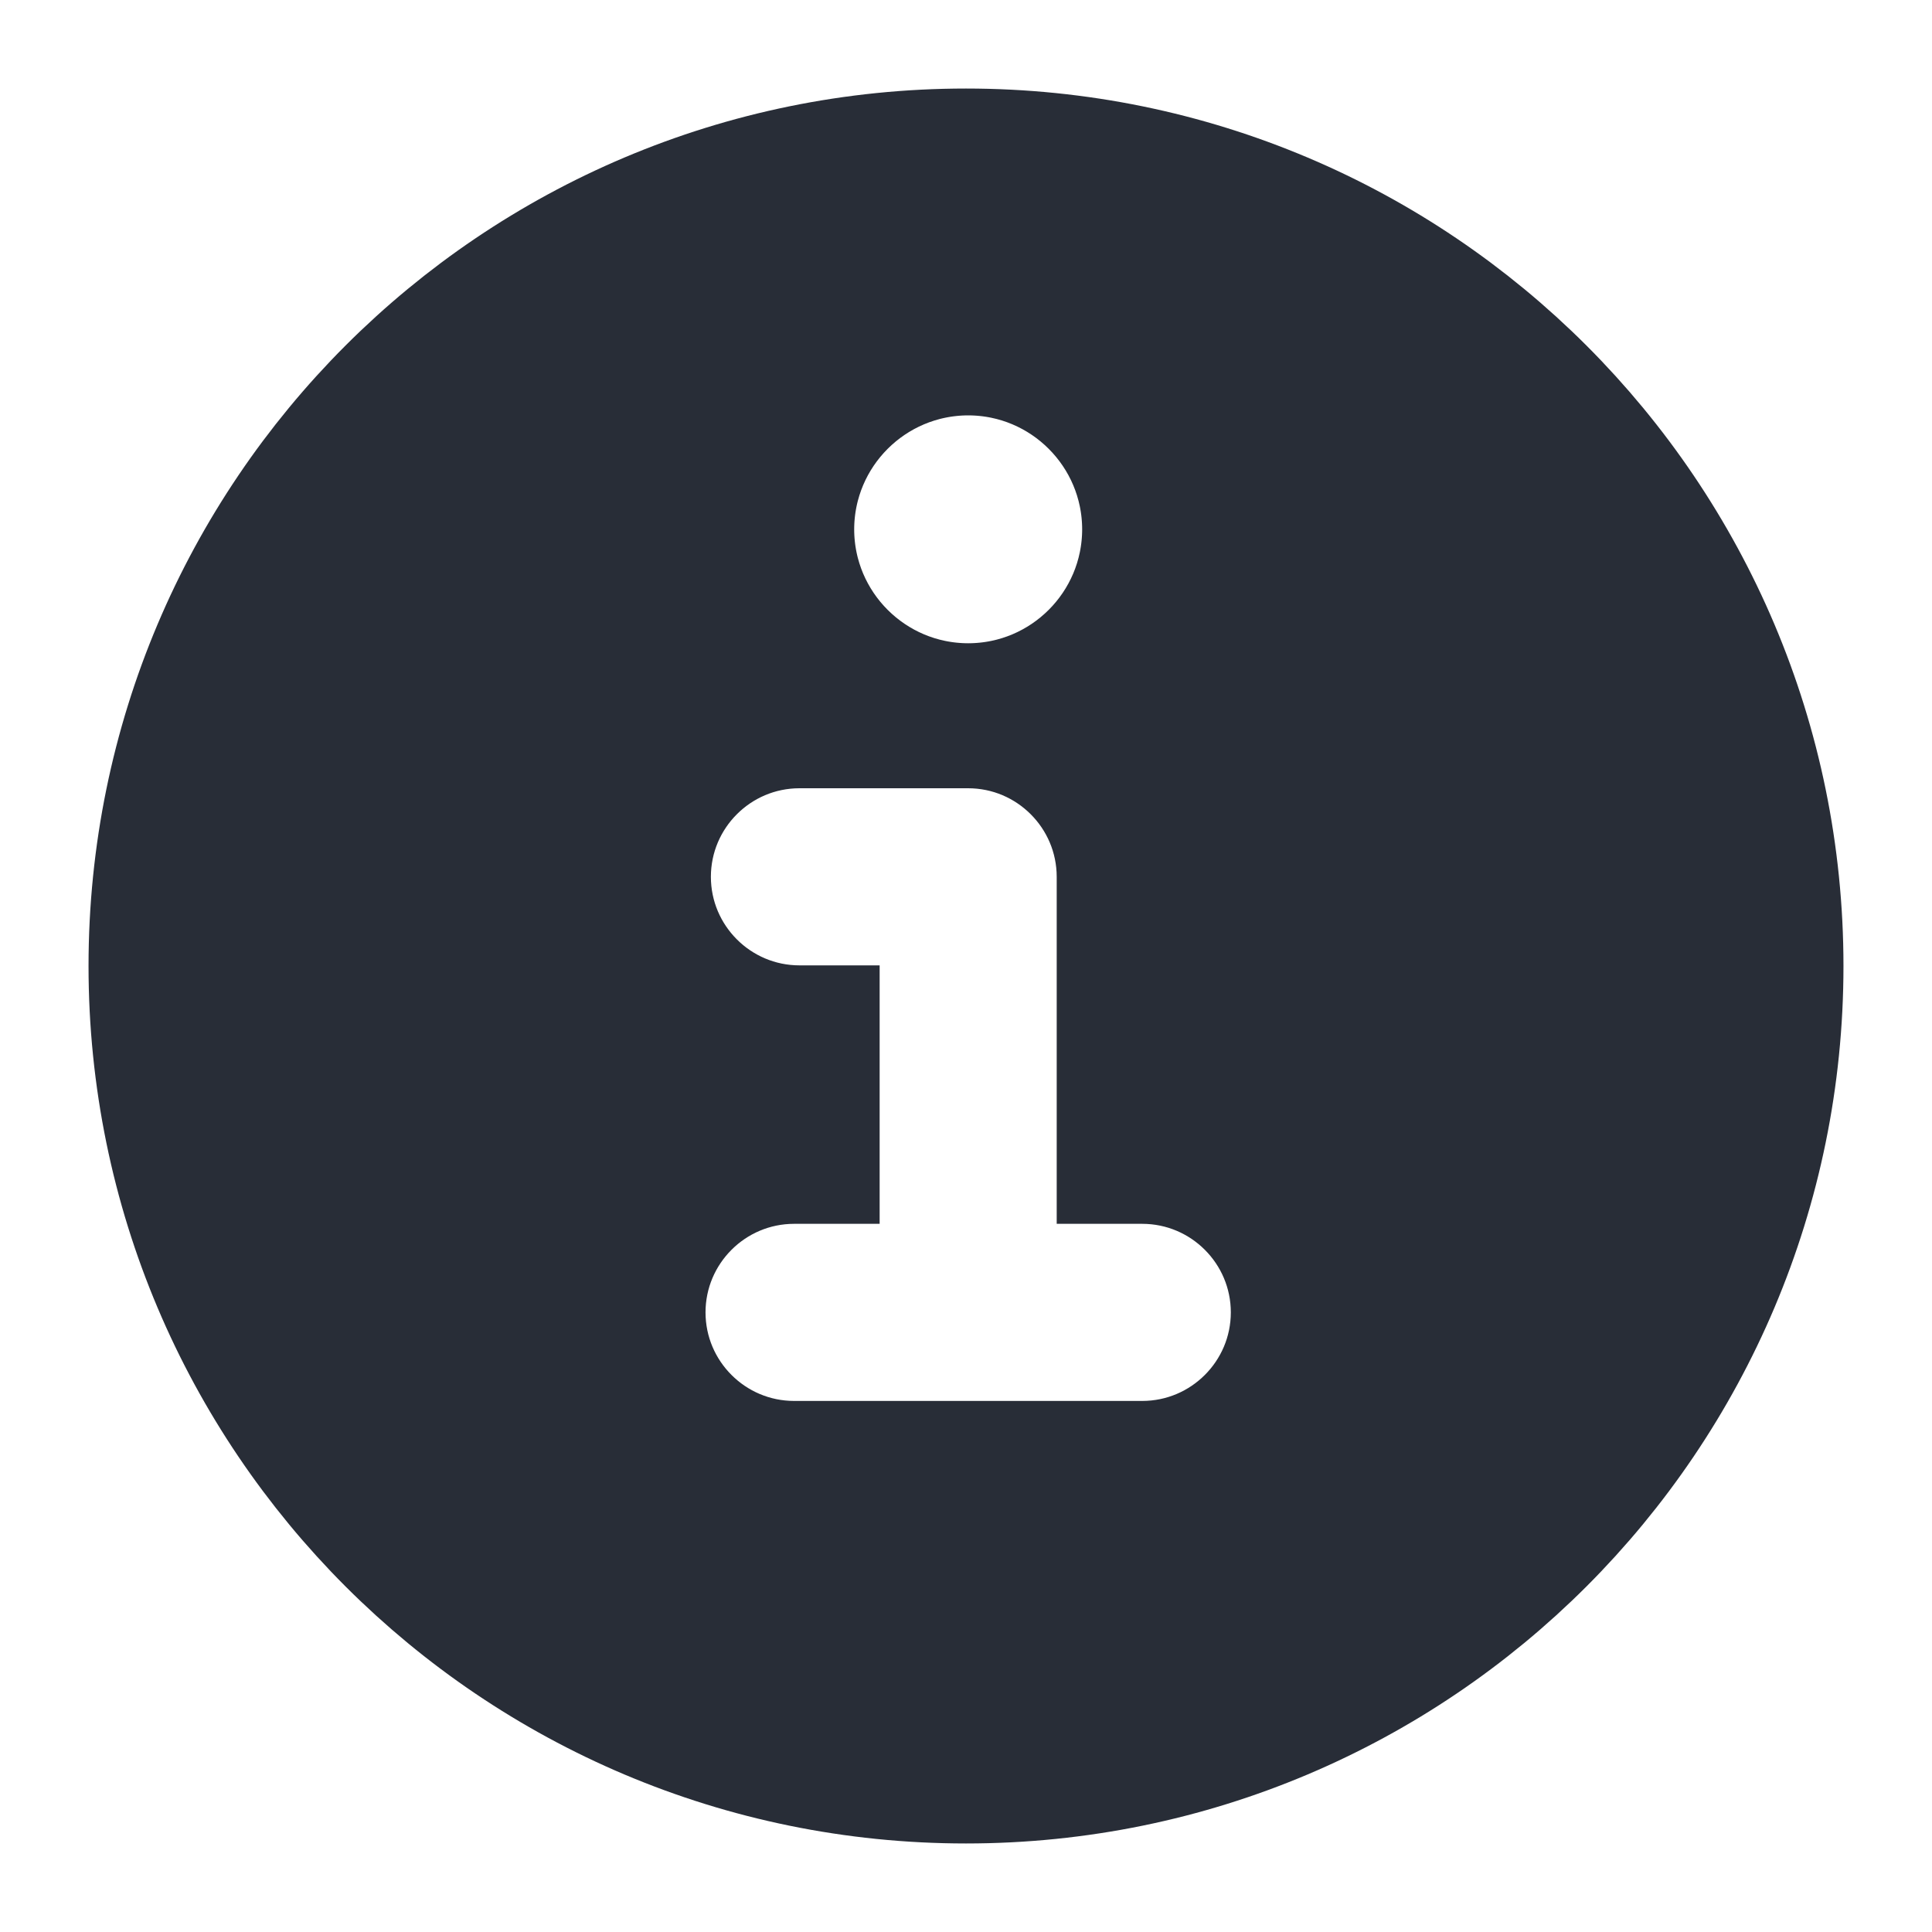
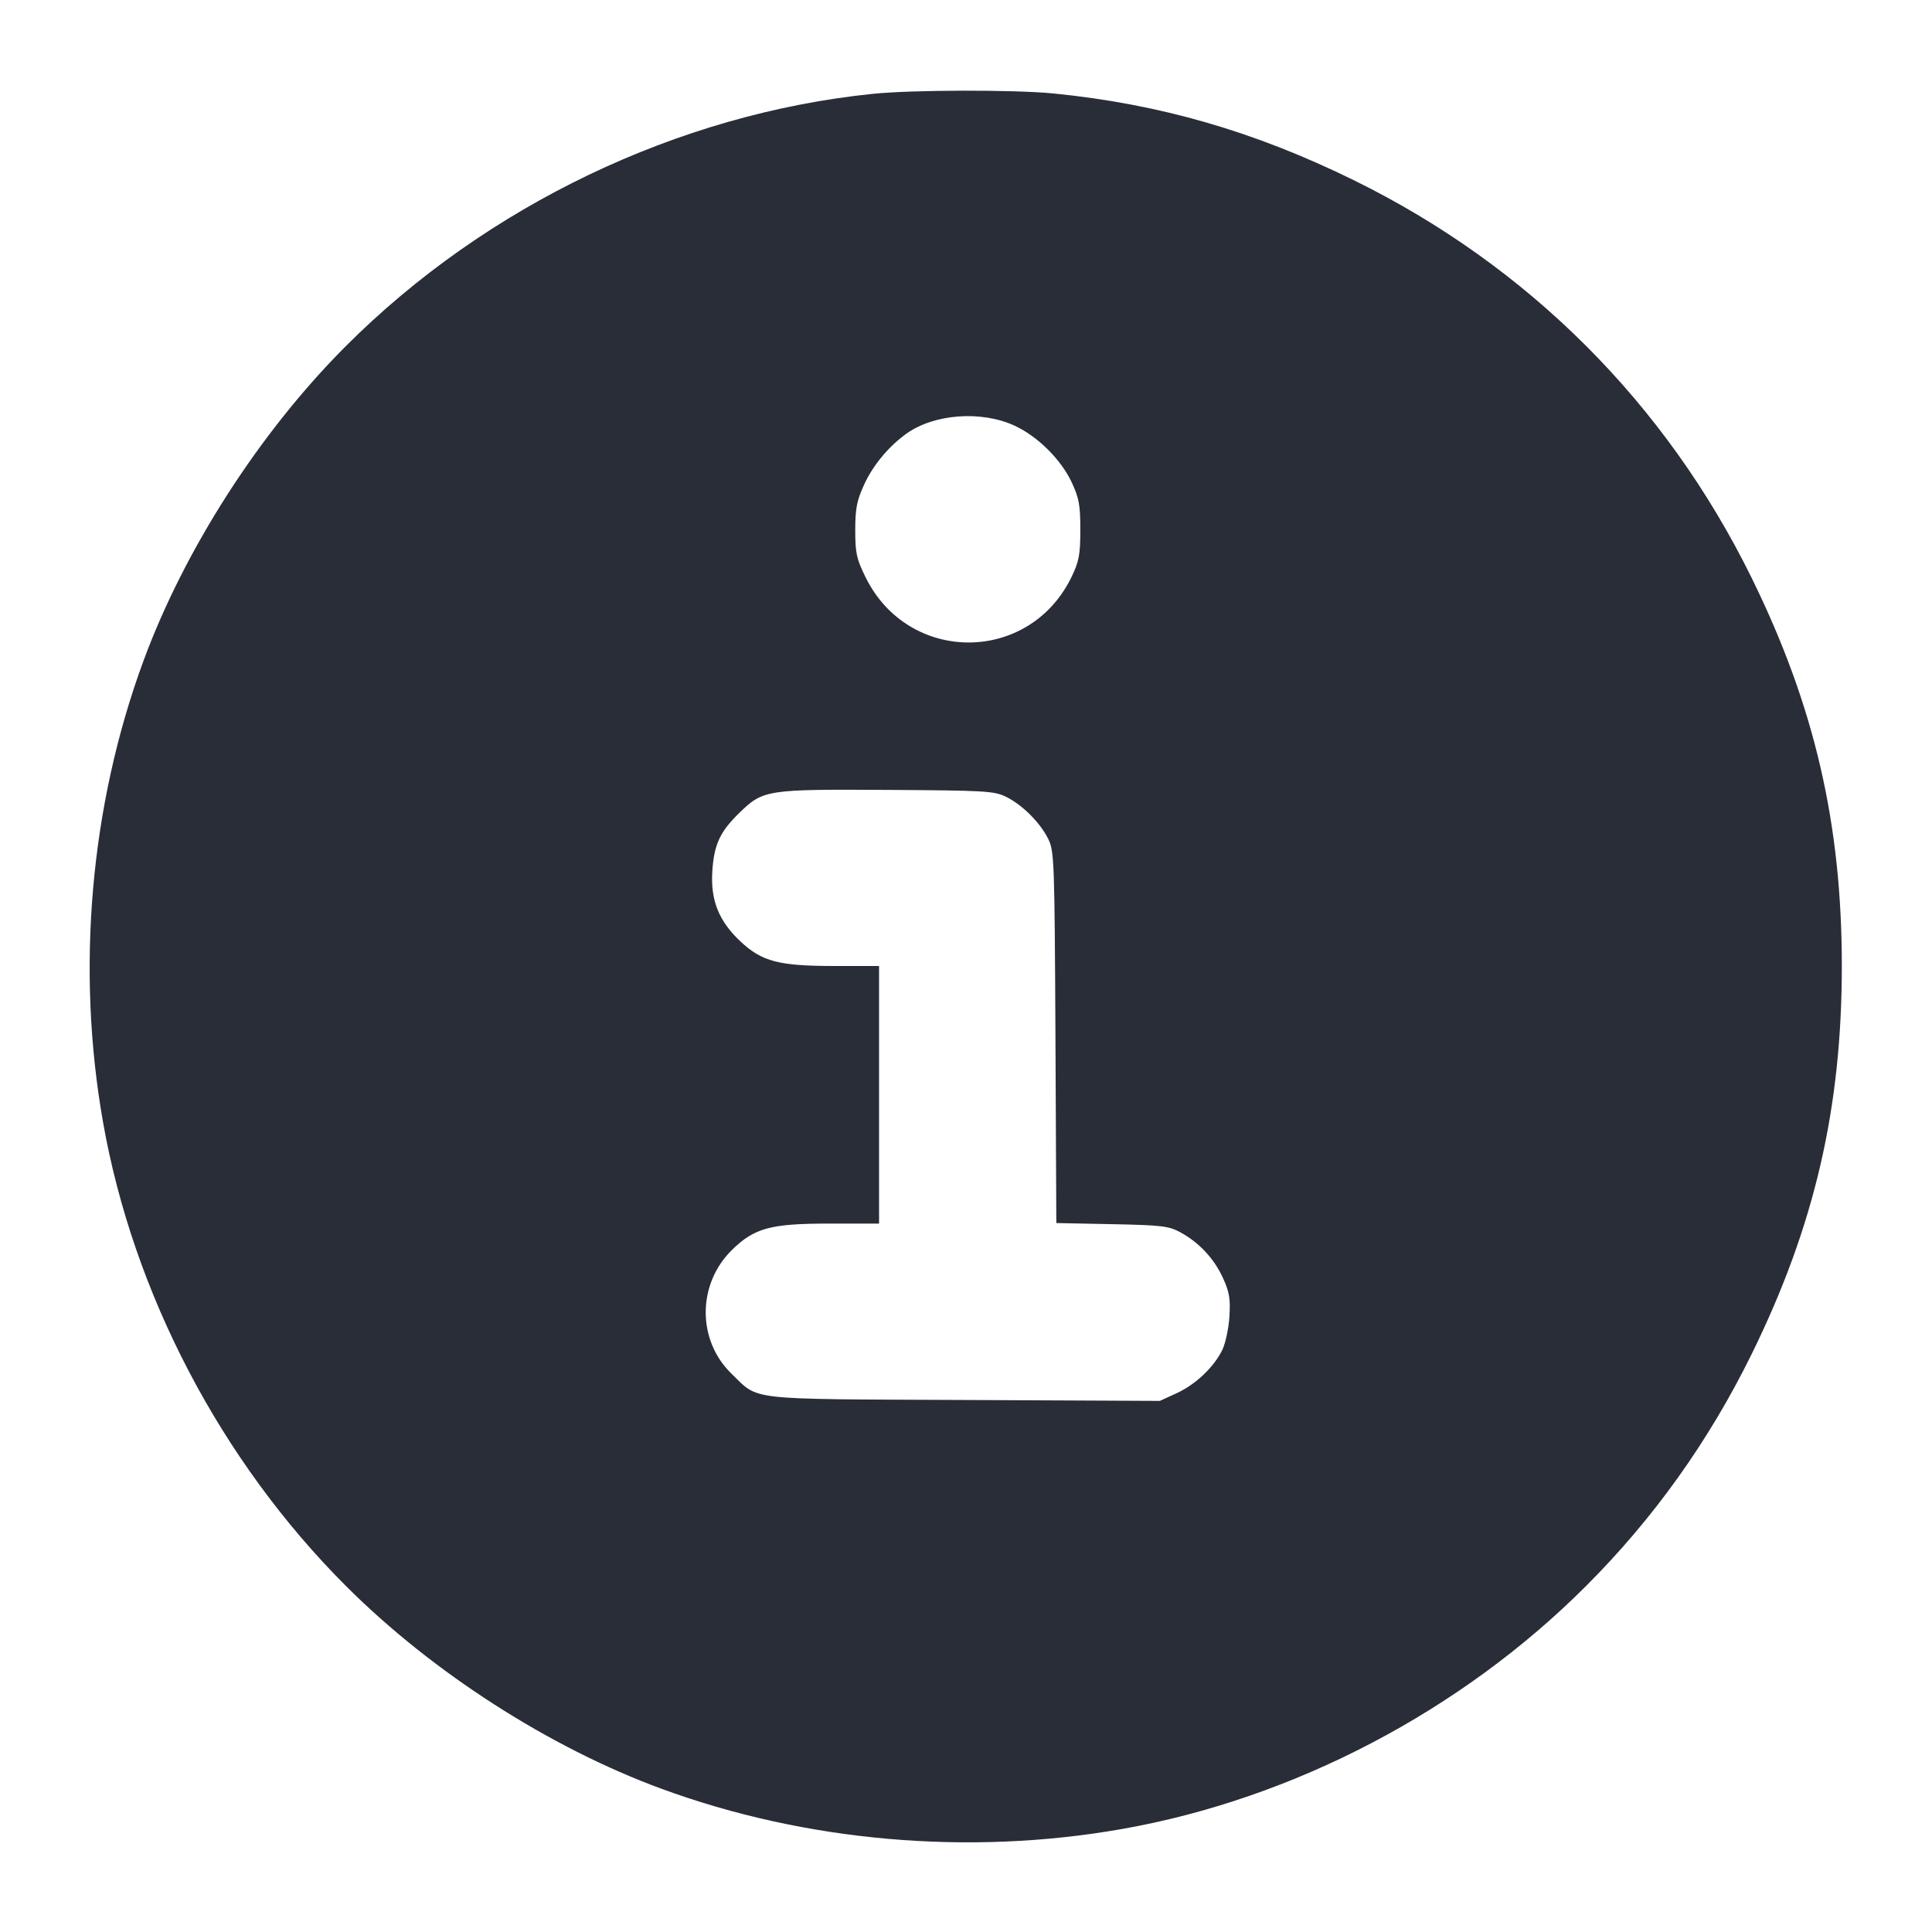
<svg xmlns="http://www.w3.org/2000/svg" height="40" viewBox="0 0 40 40" width="40">
-   <g fill="none" fill-rule="evenodd">
-     <path d="m20 3.333c-9.205 0-16.667 7.462-16.667 16.667s7.462 16.667 16.667 16.667 16.667-7.462 16.667-16.667-7.462-16.667-16.667-16.667zm.045 3.767a3.864 3.864 0 0 1 3.86 3.86 3.863 3.863 0 0 1 -3.86 3.858 3.864 3.864 0 0 1 -3.86-3.858 3.866 3.866 0 0 1 3.86-3.86zm3.605 23.405h-7.21a3.337 3.337 0 0 1 -3.333-3.333 3.337 3.337 0 0 1 3.333-3.334h.272v-2.351h-.16a3.337 3.337 0 0 1 -3.334-3.334 3.337 3.337 0 0 1 3.334-3.333h3.493a3.337 3.337 0 0 1 3.333 3.333v5.685h.272a3.337 3.337 0 0 1 3.333 3.334 3.337 3.337 0 0 1 -3.333 3.333z" fill="#282d37" fill-rule="nonzero" />
-     <path d="m20 3.333c-9.205 0-16.667 7.462-16.667 16.667s7.462 16.667 16.667 16.667 16.667-7.462 16.667-16.667-7.462-16.667-16.667-16.667zm.045 3.767a3.864 3.864 0 0 1 3.86 3.86 3.863 3.863 0 0 1 -3.86 3.858 3.864 3.864 0 0 1 -3.86-3.858 3.866 3.866 0 0 1 3.86-3.86zm3.605 23.405h-7.21a3.337 3.337 0 0 1 -3.333-3.333 3.337 3.337 0 0 1 3.333-3.334h.272v-2.351h-.16a3.337 3.337 0 0 1 -3.334-3.334 3.337 3.337 0 0 1 3.334-3.333h3.493a3.337 3.337 0 0 1 3.333 3.333v5.685h.272a3.337 3.337 0 0 1 3.333 3.334 3.337 3.337 0 0 1 -3.333 3.333z" stroke="#282d37" stroke-width="3" />
-   </g>
+   <path d="M18.067 1.943 C 14.037 2.357,10.068 4.257,7.163 7.163 C 5.379 8.947,3.819 11.374,2.967 13.691 C 1.869 16.678,1.573 20.062,2.133 23.233 C 2.760 26.785,4.574 30.249,7.163 32.837 C 8.947 34.621,11.374 36.181,13.691 37.033 C 16.678 38.131,20.062 38.427,23.233 37.867 C 26.785 37.240,30.249 35.426,32.837 32.837 C 34.239 31.435,35.379 29.838,36.267 28.033 C 37.566 25.390,38.133 22.949,38.133 20.000 C 38.133 17.051,37.566 14.610,36.267 11.967 C 34.492 8.356,31.644 5.508,28.033 3.733 C 25.972 2.720,24.014 2.154,21.810 1.935 C 21.001 1.855,18.879 1.859,18.067 1.943 M21.001 8.811 C 21.480 9.030,21.965 9.511,22.188 9.985 C 22.340 10.310,22.367 10.455,22.367 10.967 C 22.367 11.477,22.340 11.621,22.191 11.933 C 21.321 13.751,18.811 13.760,17.920 11.950 C 17.733 11.570,17.707 11.450,17.707 10.975 C 17.707 10.526,17.739 10.365,17.891 10.033 C 18.074 9.633,18.394 9.247,18.763 8.981 C 19.334 8.569,20.313 8.495,21.001 8.811 M20.831 16.498 C 21.169 16.665,21.535 17.031,21.702 17.369 C 21.827 17.621,21.834 17.809,21.852 21.478 L 21.870 25.322 23.018 25.345 C 24.042 25.365,24.196 25.383,24.433 25.511 C 24.822 25.721,25.132 26.051,25.318 26.455 C 25.453 26.749,25.476 26.887,25.454 27.255 C 25.439 27.500,25.373 27.810,25.308 27.945 C 25.134 28.305,24.756 28.663,24.361 28.845 L 24.013 29.004 19.956 28.985 C 15.396 28.964,15.726 29.001,15.149 28.445 C 14.430 27.751,14.432 26.588,15.154 25.879 C 15.618 25.424,15.951 25.333,17.167 25.333 L 18.200 25.333 18.200 22.667 L 18.200 20.000 17.279 20.000 C 16.127 20.000,15.777 19.909,15.332 19.493 C 14.882 19.071,14.709 18.640,14.748 18.036 C 14.784 17.483,14.906 17.220,15.307 16.830 C 15.801 16.350,15.868 16.340,18.367 16.354 C 20.405 16.366,20.586 16.376,20.831 16.498 " fill="#282d37" stroke="none" fill-rule="evenodd" />
</svg>
